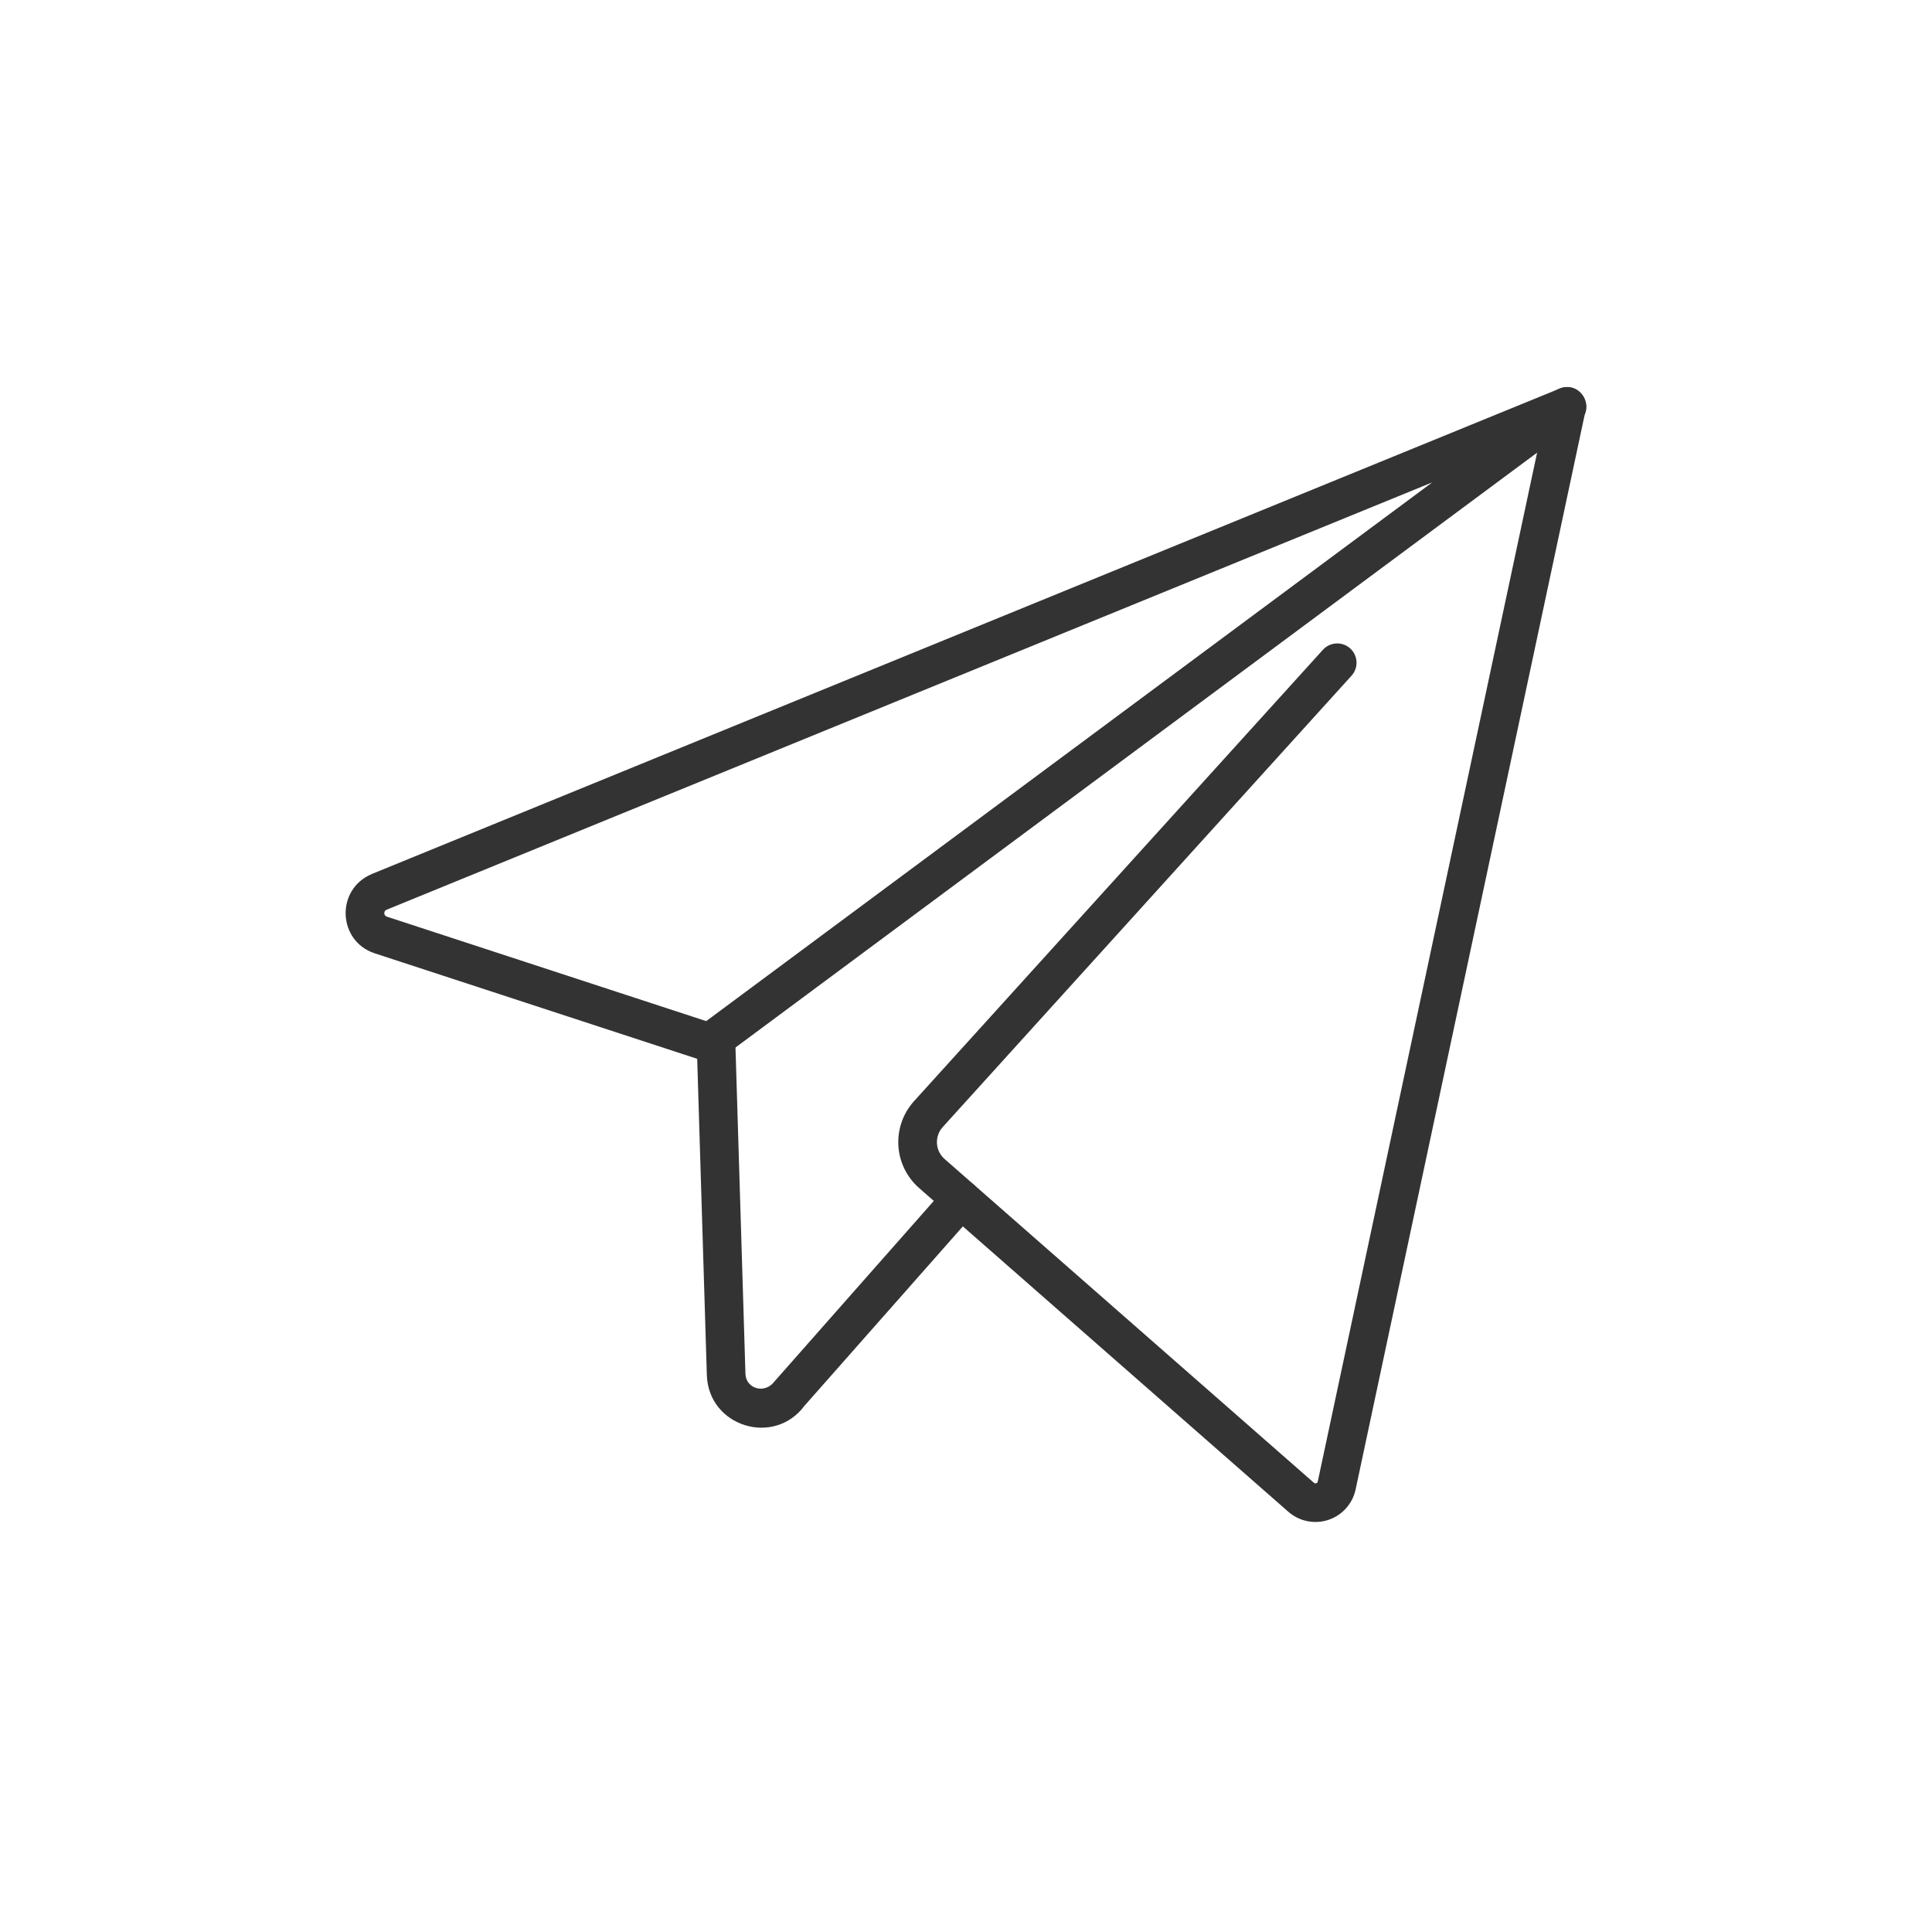
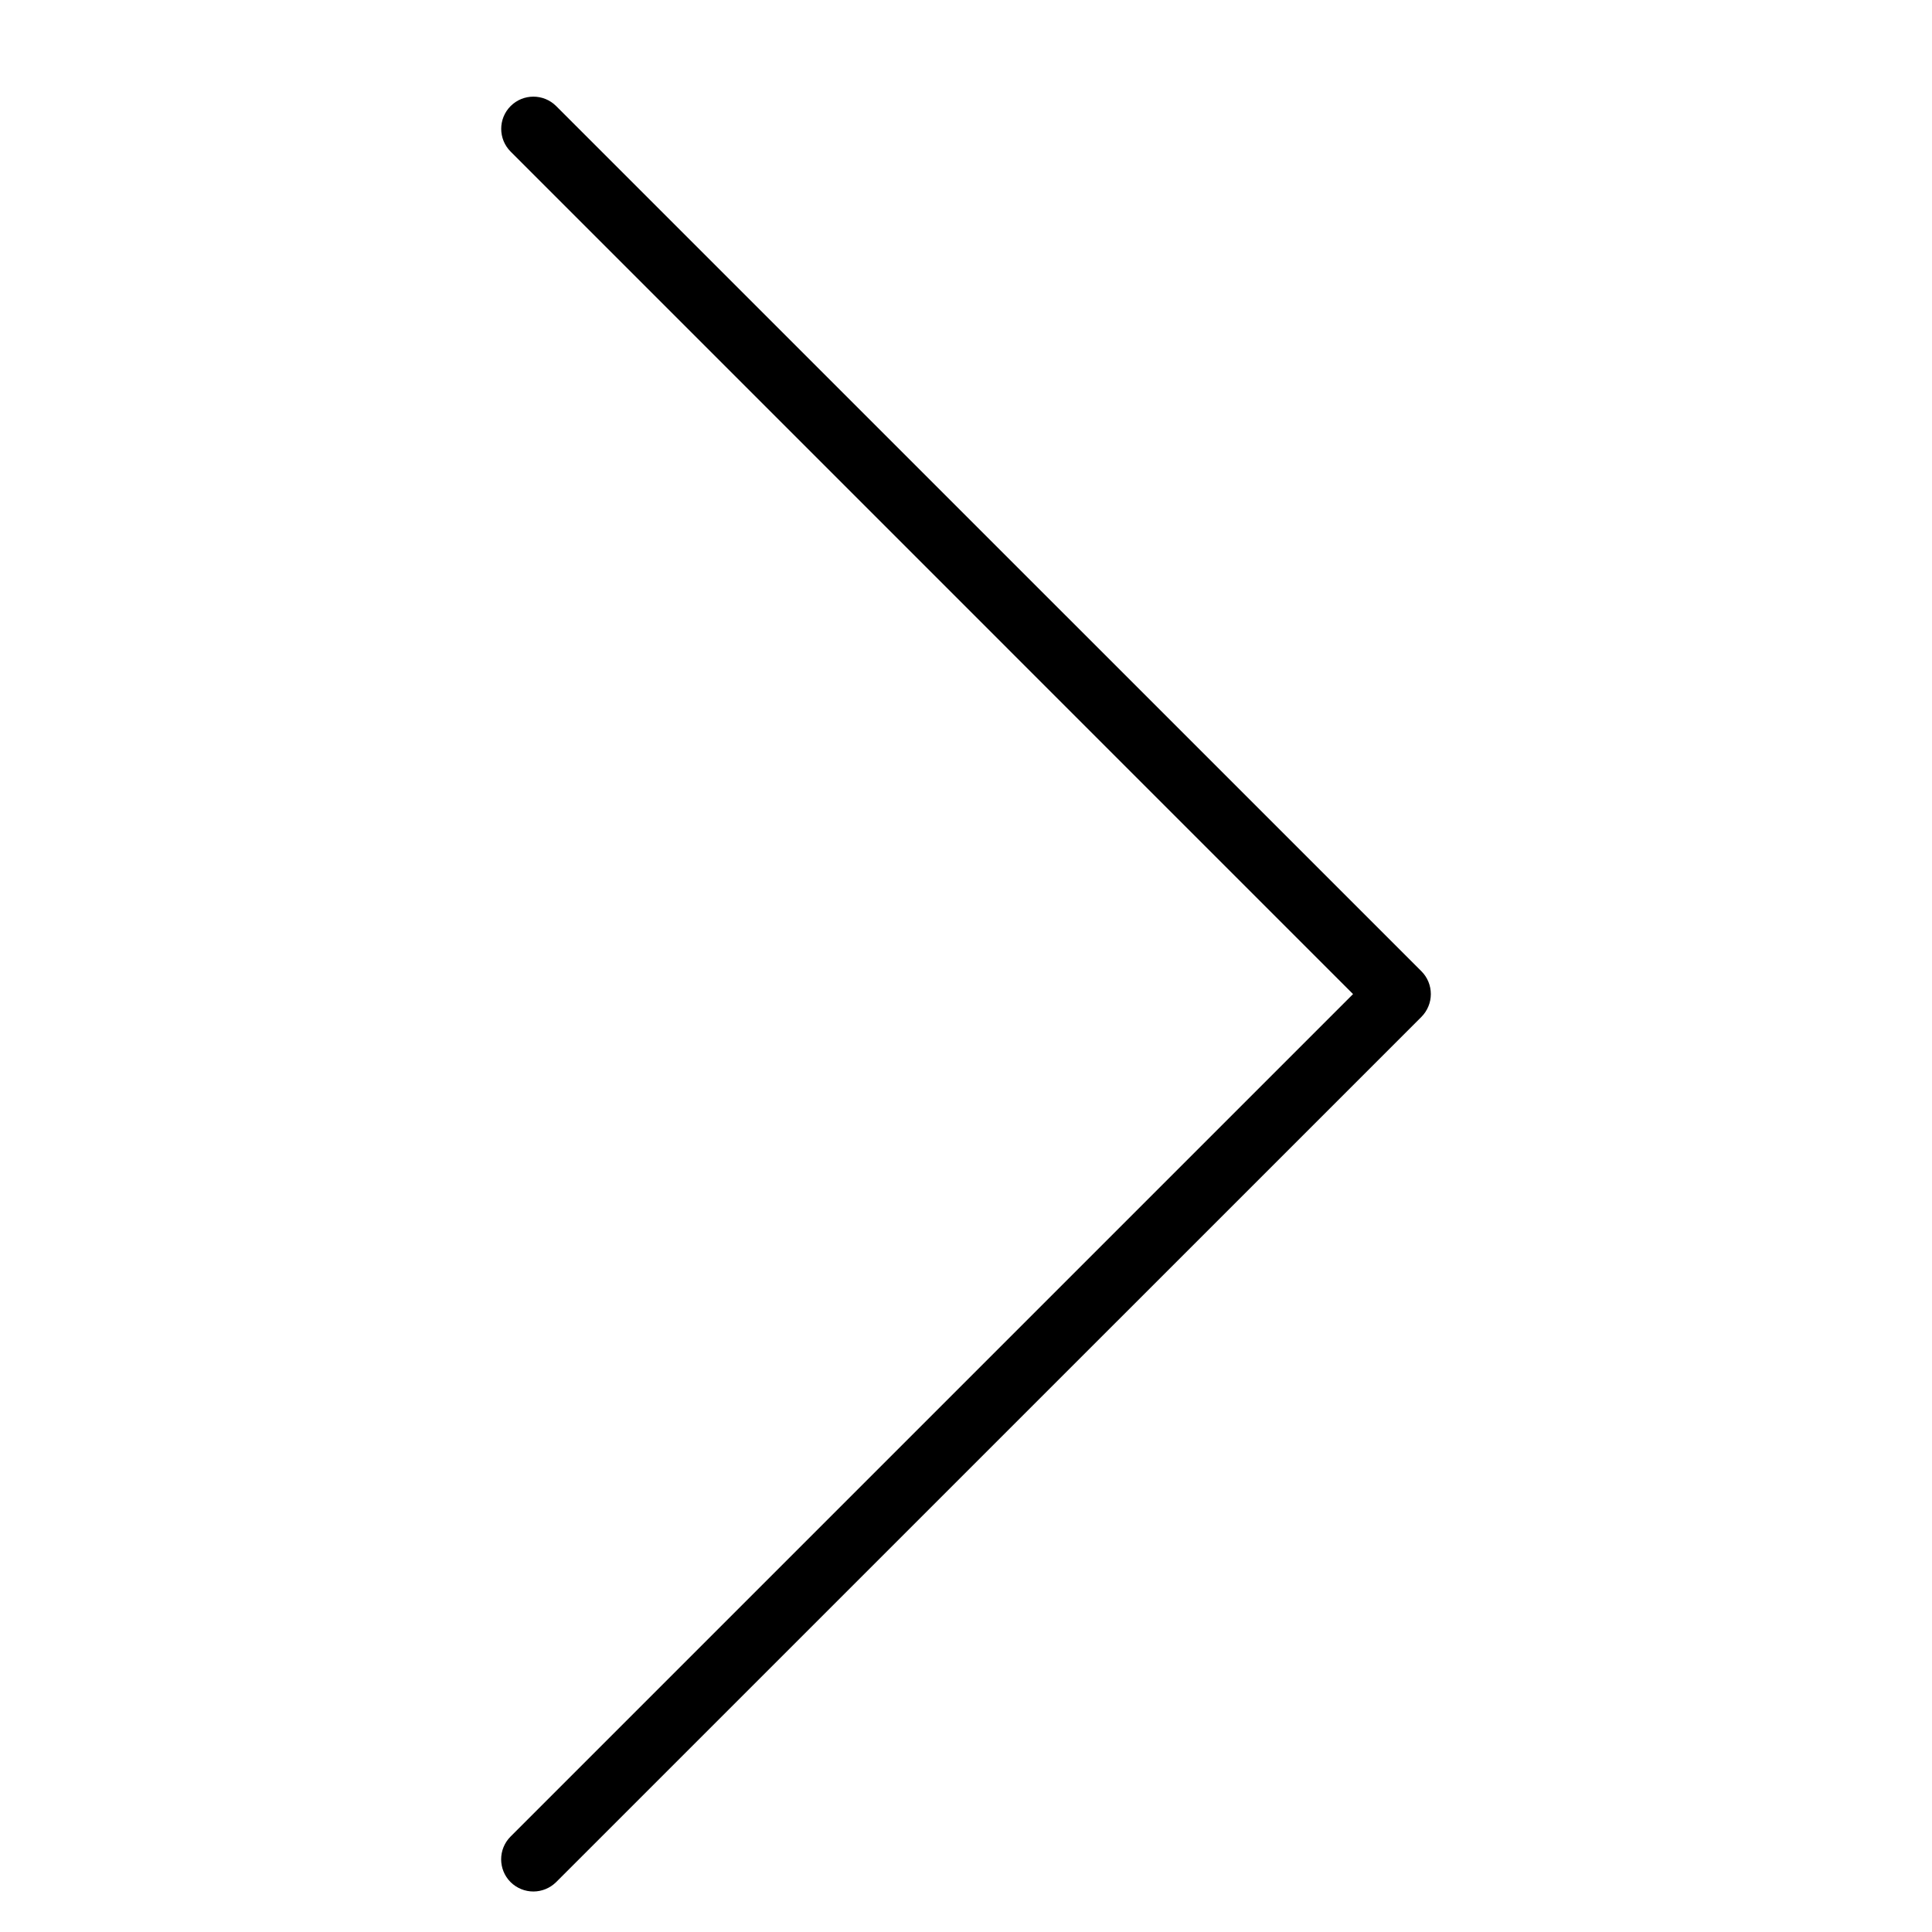
- <svg xmlns="http://www.w3.org/2000/svg" t="1493288115385" class="icon" style="" viewBox="0 0 1024 1024" version="1.1" p-id="16983" width="32" height="32">
+ <svg xmlns="http://www.w3.org/2000/svg" t="1492137830160" class="icon" style="" viewBox="0 0 1024 1024" version="1.1" p-id="3266" width="20" height="20">
  <defs>
    <style type="text/css" />
  </defs>
-   <path d="M698.429 785.347c-0.184 0.819-1.352 1.188-2.068 0.532l-195.727-171.602a11.878 11.878 0 0 1-1.004-16.876l216.412-238.94a10.24 10.24 0 1 0-15.176-13.722L484.454 583.639a32.358 32.358 0 0 0 2.662 46.019l195.727 171.602a21.77 21.77 0 0 0 35.594-11.51l121.917-572.006a10.24 10.24 0 1 0-20.029-4.26l-121.897 571.843z" fill="#333333" p-id="16984" />
-   <path d="M197.018 463.278c-19.231 8.09-18.104 35.533 1.597 42.004l174.367 57.037a10.24 10.24 0 0 0 9.298-1.516L836.608 223.662c9.667-7.168 1.188-22.262-9.974-17.695L197.018 463.258z m627.405-256.061L370.074 544.358l9.277-1.495-174.367-57.037a1.946 1.946 0 0 1-0.143-3.625l629.555-257.29-9.974-17.695z" fill="#333333" p-id="16985" />
-   <path d="M374.641 728.801c0.819 27.238 35.533 38.113 51.773 16.261l90.665-102.687a10.24 10.24 0 0 0-15.36-13.558l-91.218 103.363c-5.202 6.943-15.155 3.809-15.401-3.994l-5.325-174.572a10.24 10.24 0 1 0-20.46 0.614l5.325 174.572z" fill="#333333" p-id="16986" />
+   <path d="M282.692 1002.53c-4.369 0-8.738-1.673-12.083-4.983-6.656-6.656-6.656-17.476 0-24.132l446.532-446.532L270.643 80.35c-6.656-6.656-6.656-17.476 0-24.132s17.476-6.656 24.132 0l458.615 458.581c3.209 3.209 4.983 7.543 4.983 12.083s-1.809 8.875-4.983 12.083L294.775 997.547C291.43 1000.858 287.061 1002.53 282.692 1002.53z" p-id="3267" />
</svg>
